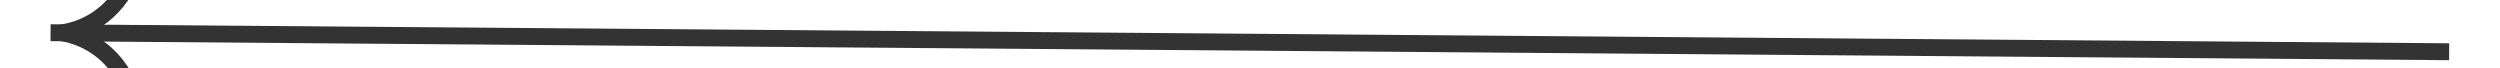
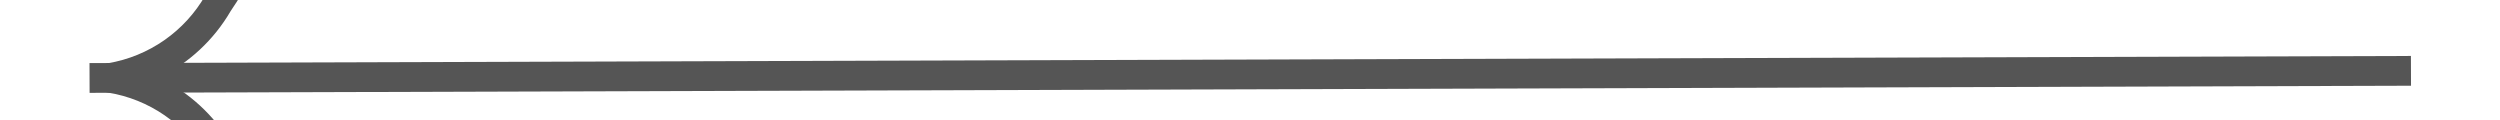
- <svg xmlns="http://www.w3.org/2000/svg" version="1.1" width="148px" height="4px" preserveAspectRatio="xMinYMid meet" viewBox="-52 267  148 2">
-   <g transform="matrix(0.01745241 -0.9998477 0.9998477 0.01745241 -246.3431 285.3194 )">
-     <path d="M 16.697 203.159  A 15.24 15.24 0 0 0 19.267 201.748 A 5.67 5.67 0 0 0 21.5 199.333 A 5.67 5.67 0 0 0 23.733 201.748 A 15.24 15.24 0 0 0 26.303 203.159 L 26.697 202.241  A 14.24 14.24 0 0 1 24.267 200.902 A 4.67 4.67 0 0 1 21.993 197.618 A 0.5 0.5 0 0 0 21.5 197.2 A 0.5 0.5 0 0 0 21.007 197.618 A 4.67 4.67 0 0 1 18.733 200.902 A 14.24 14.24 0 0 1 16.303 202.241 L 16.697 203.159  Z " fill-rule="nonzero" fill="#333333" stroke="none" transform="matrix(0.9999547 -0.009523378 0.009523378 0.9999547 -2.55129 0.216906 )" />
-     <path d="M 21.5 197  L 21.5 339  " stroke-width="1" stroke="#333333" fill="none" transform="matrix(0.9999547 -0.009523378 0.009523378 0.9999547 -2.55129 0.216906 )" />
+ <svg xmlns="http://www.w3.org/2000/svg" version="1.1" width="84px" height="4px" preserveAspectRatio="xMinYMid meet" viewBox="-18 175  84 2">
+   <g transform="matrix(-0.01745241 -0.9998477 0.9998477 -0.01745241 -151.5543 203.068 )">
+     <path d="M 18.697 143.159  A 15.24 15.24 0 0 0 21.267 141.748 A 5.67 5.67 0 0 0 23.5 139.333 A 5.67 5.67 0 0 0 25.733 141.748 A 15.24 15.24 0 0 0 28.303 143.159 L 28.697 142.241  A 14.24 14.24 0 0 1 26.267 140.902 A 4.67 4.67 0 0 1 23.993 137.618 A 0.5 0.5 0 0 0 23.5 137.2 A 0.5 0.5 0 0 0 23.007 137.618 A 4.67 4.67 0 0 1 20.733 140.902 A 14.24 14.24 0 0 1 18.303 142.241 L 18.697 143.159  Z " fill-rule="nonzero" fill="#555555" stroke="none" transform="matrix(0.9998966 0.01438191 -0.01438191 0.9998966 2.533647 -0.3197722 )" />
+     <path d="M 23.5 137  L 23.5 215  " stroke-width="1" stroke="#555555" fill="none" transform="matrix(0.9998966 0.01438191 -0.01438191 0.9998966 2.533647 -0.3197722 )" />
  </g>
</svg>
